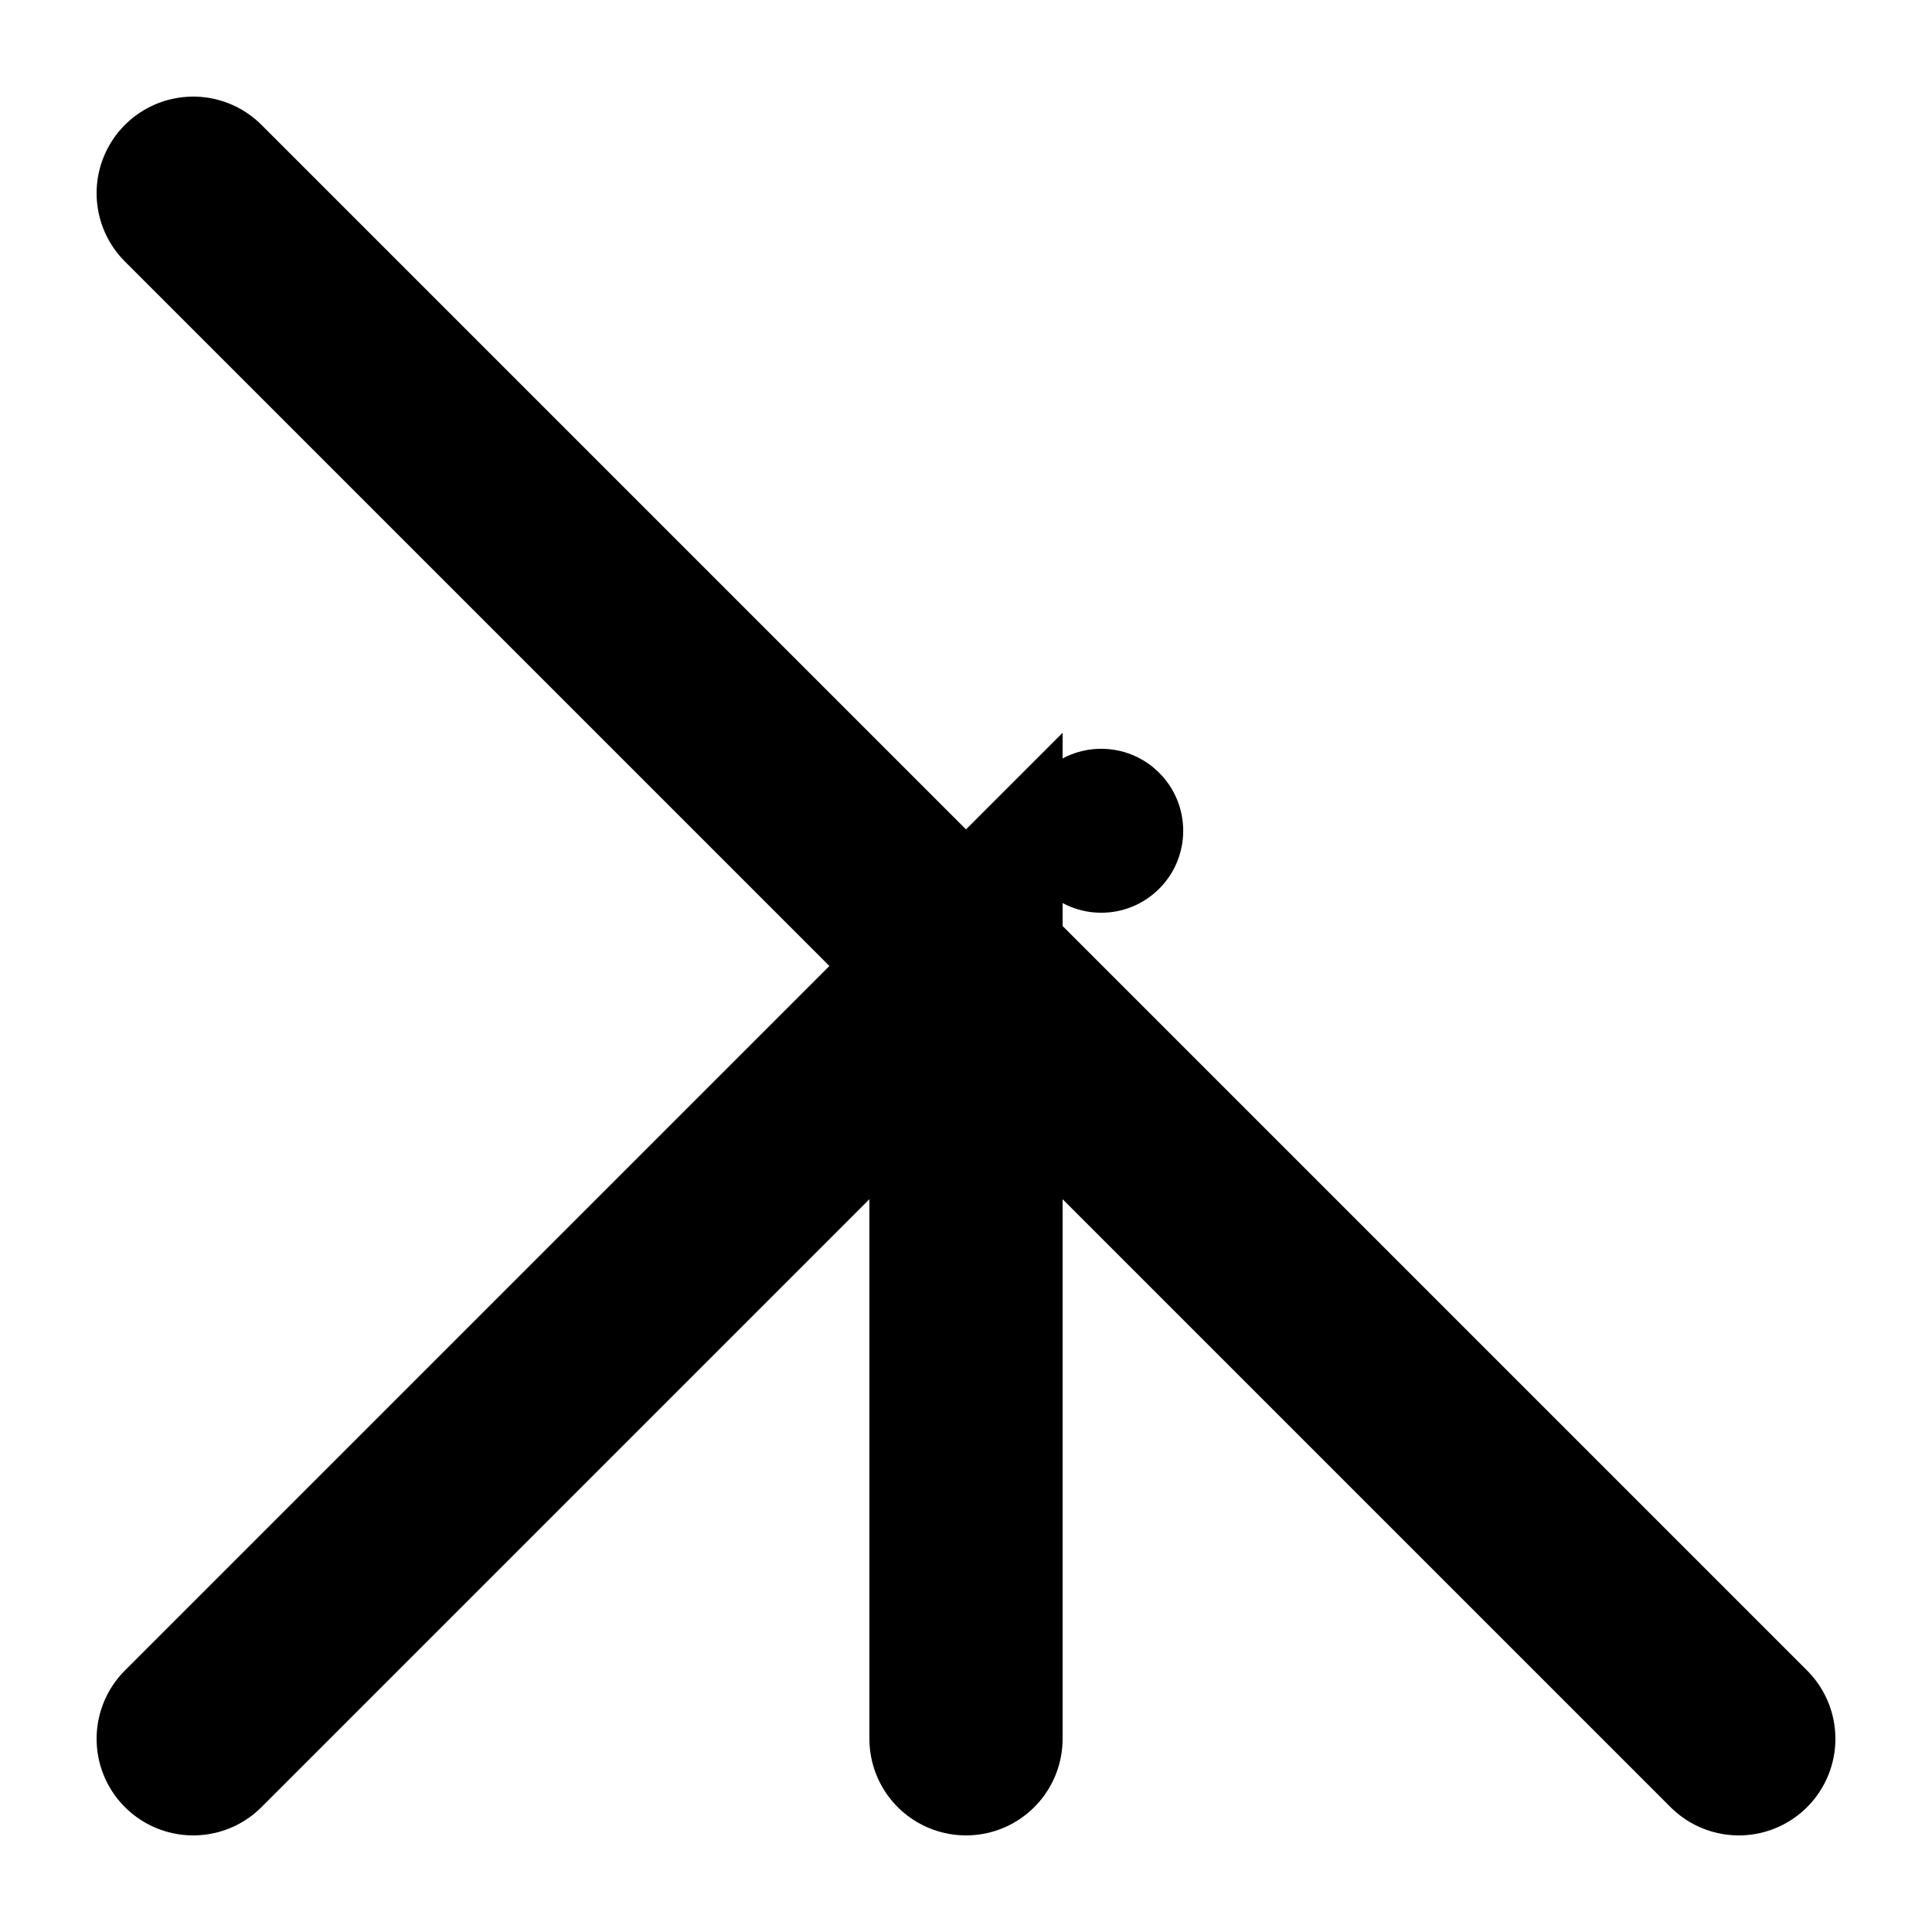
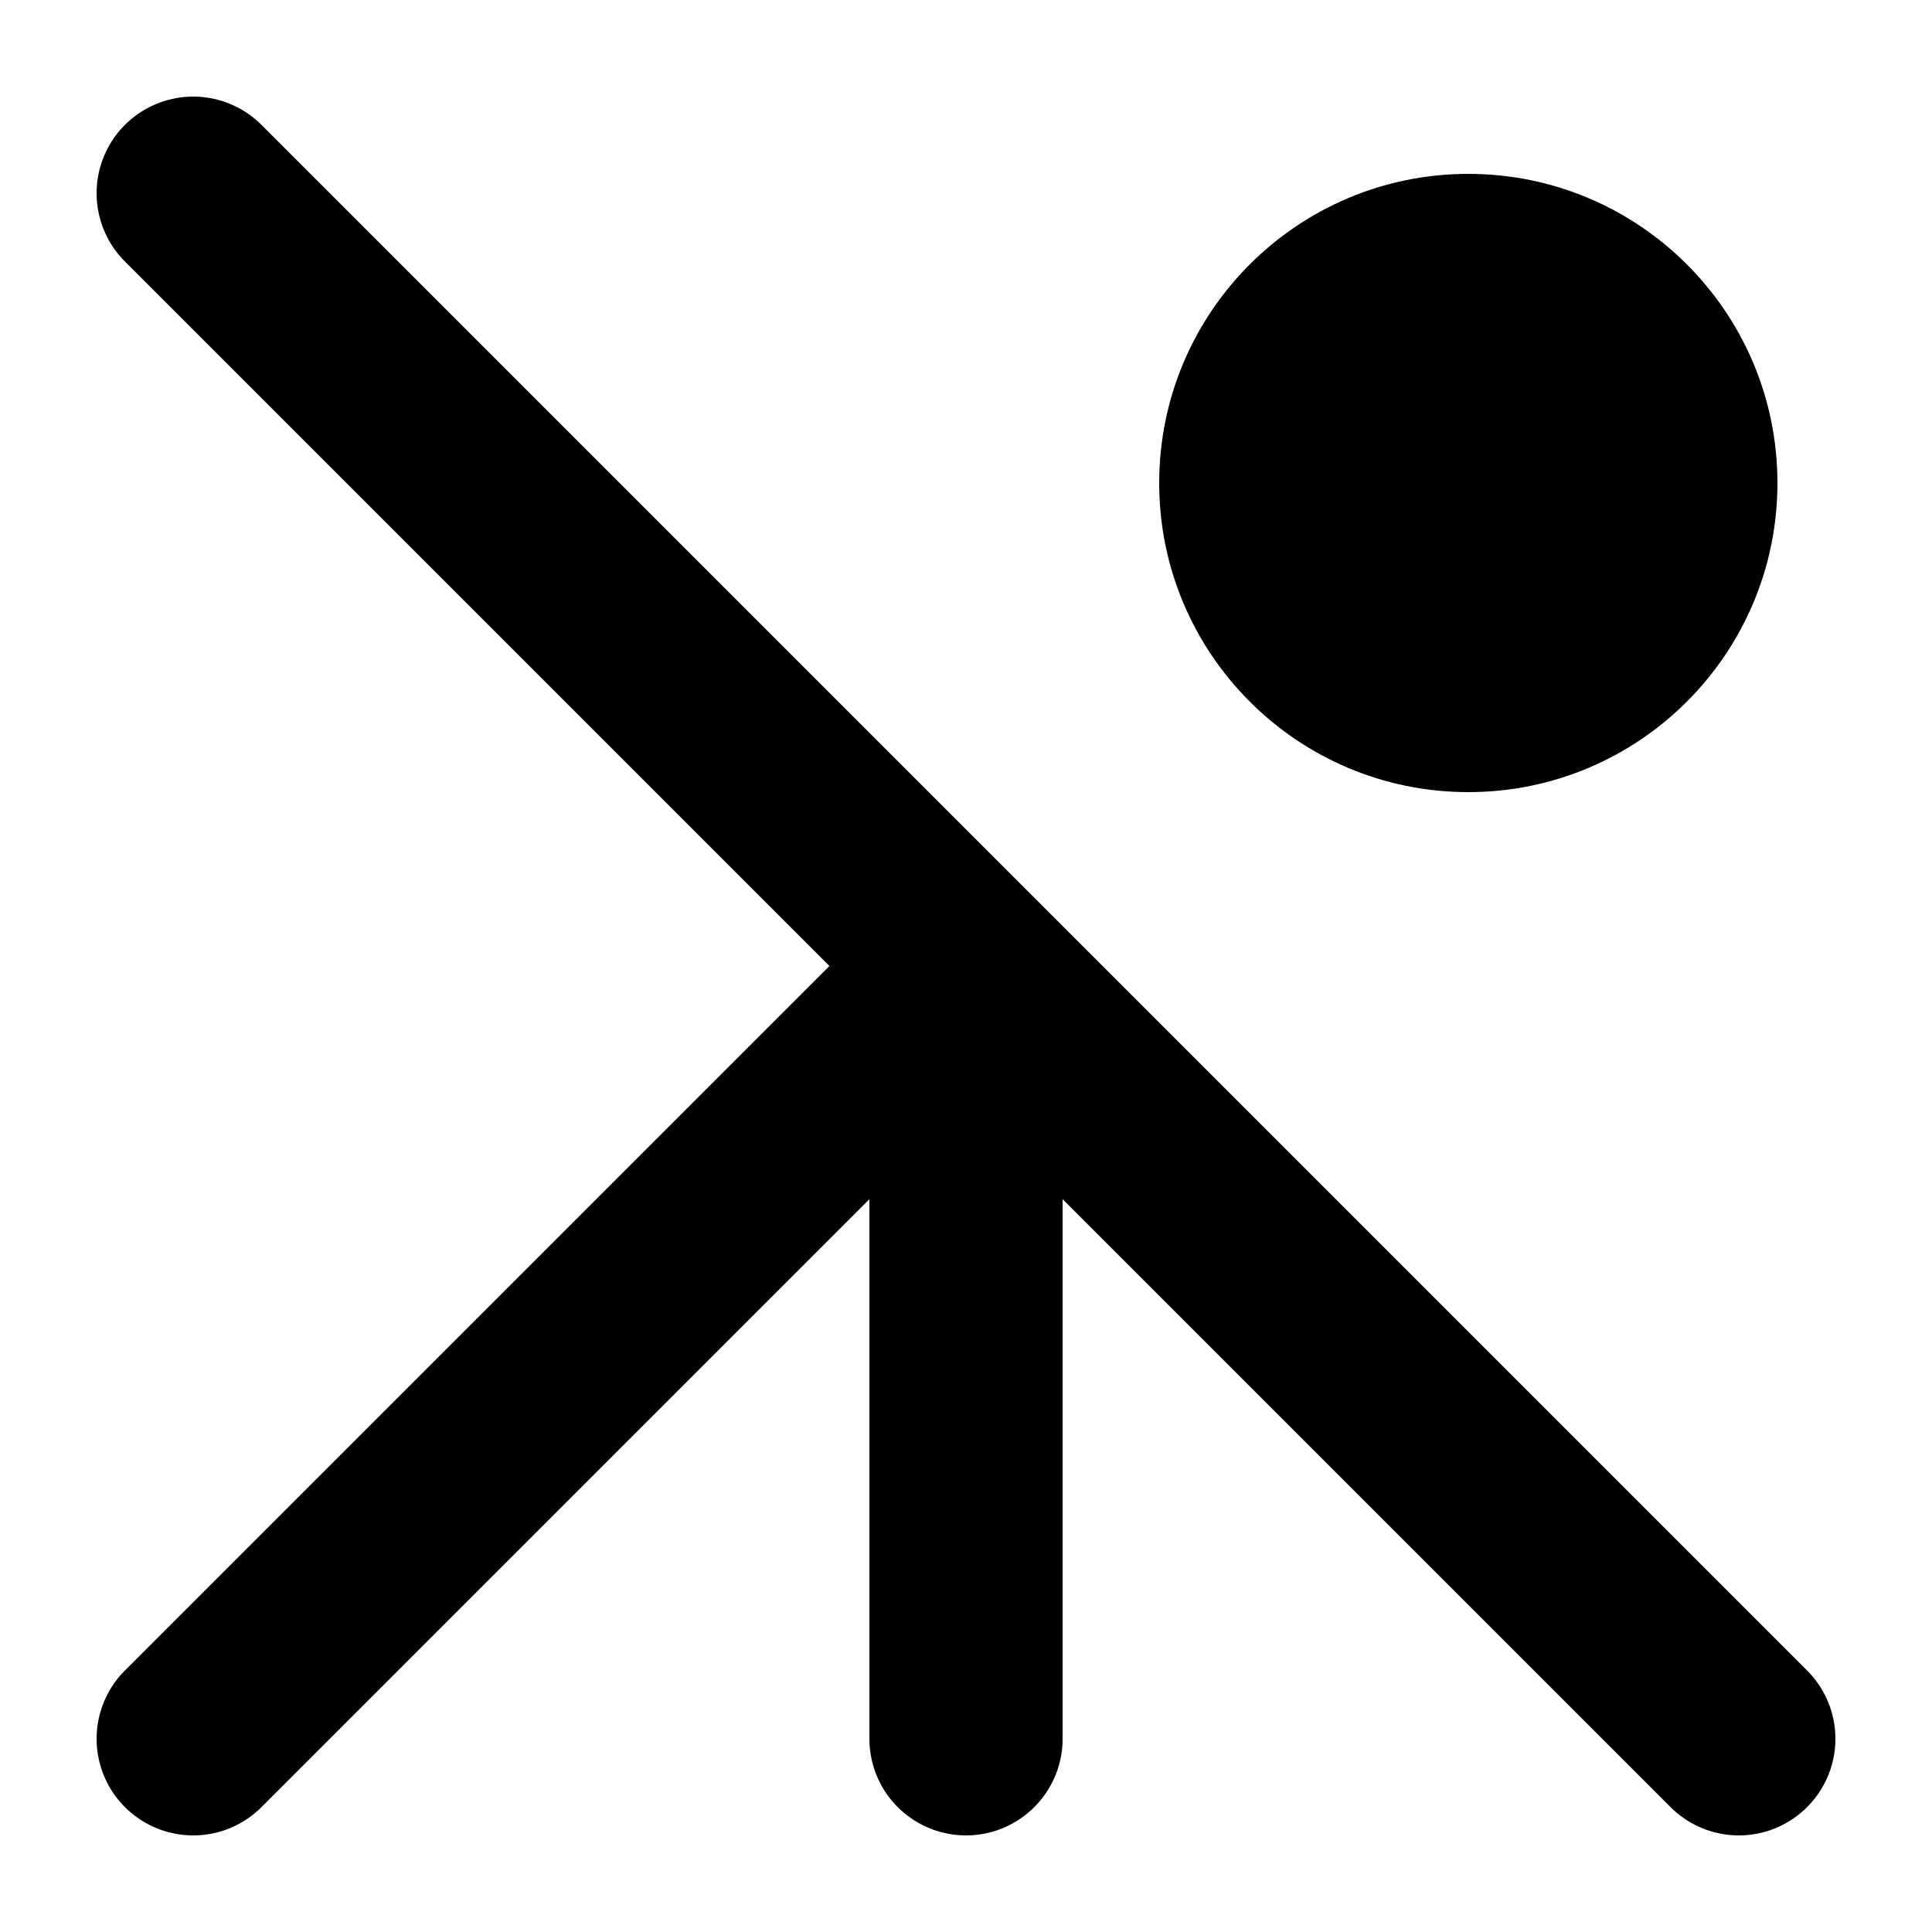
<svg xmlns="http://www.w3.org/2000/svg" version="1.1" id="Layer_1" x="0px" y="0px" viewBox="0 0 100 100" style="enable-background:new 0 0 100 100" xml:space="preserve">
-   <path fill="#000" d="M 60 40 A 1 1 90 0 1 54 46 A 1 1 90 0 1 60 40" />
-   <path stroke="#000" fill="none" stroke-width="10" stroke-linecap="round" d="M 10 10 L 90 90 M 50 90 L 50 50 L 10 90" />
+   <path fill="#000" d="M 76 9 A 1 1 90 0 0 76 41 A 1 1 90 0 0 76 9" />
+   <path stroke="#000" fill="none" stroke-width="10" stroke-linejoin="round" stroke-linecap="round" d="M 10 10 L 90 90 M 50 90 L 50 50 L 10 90" />
</svg>
